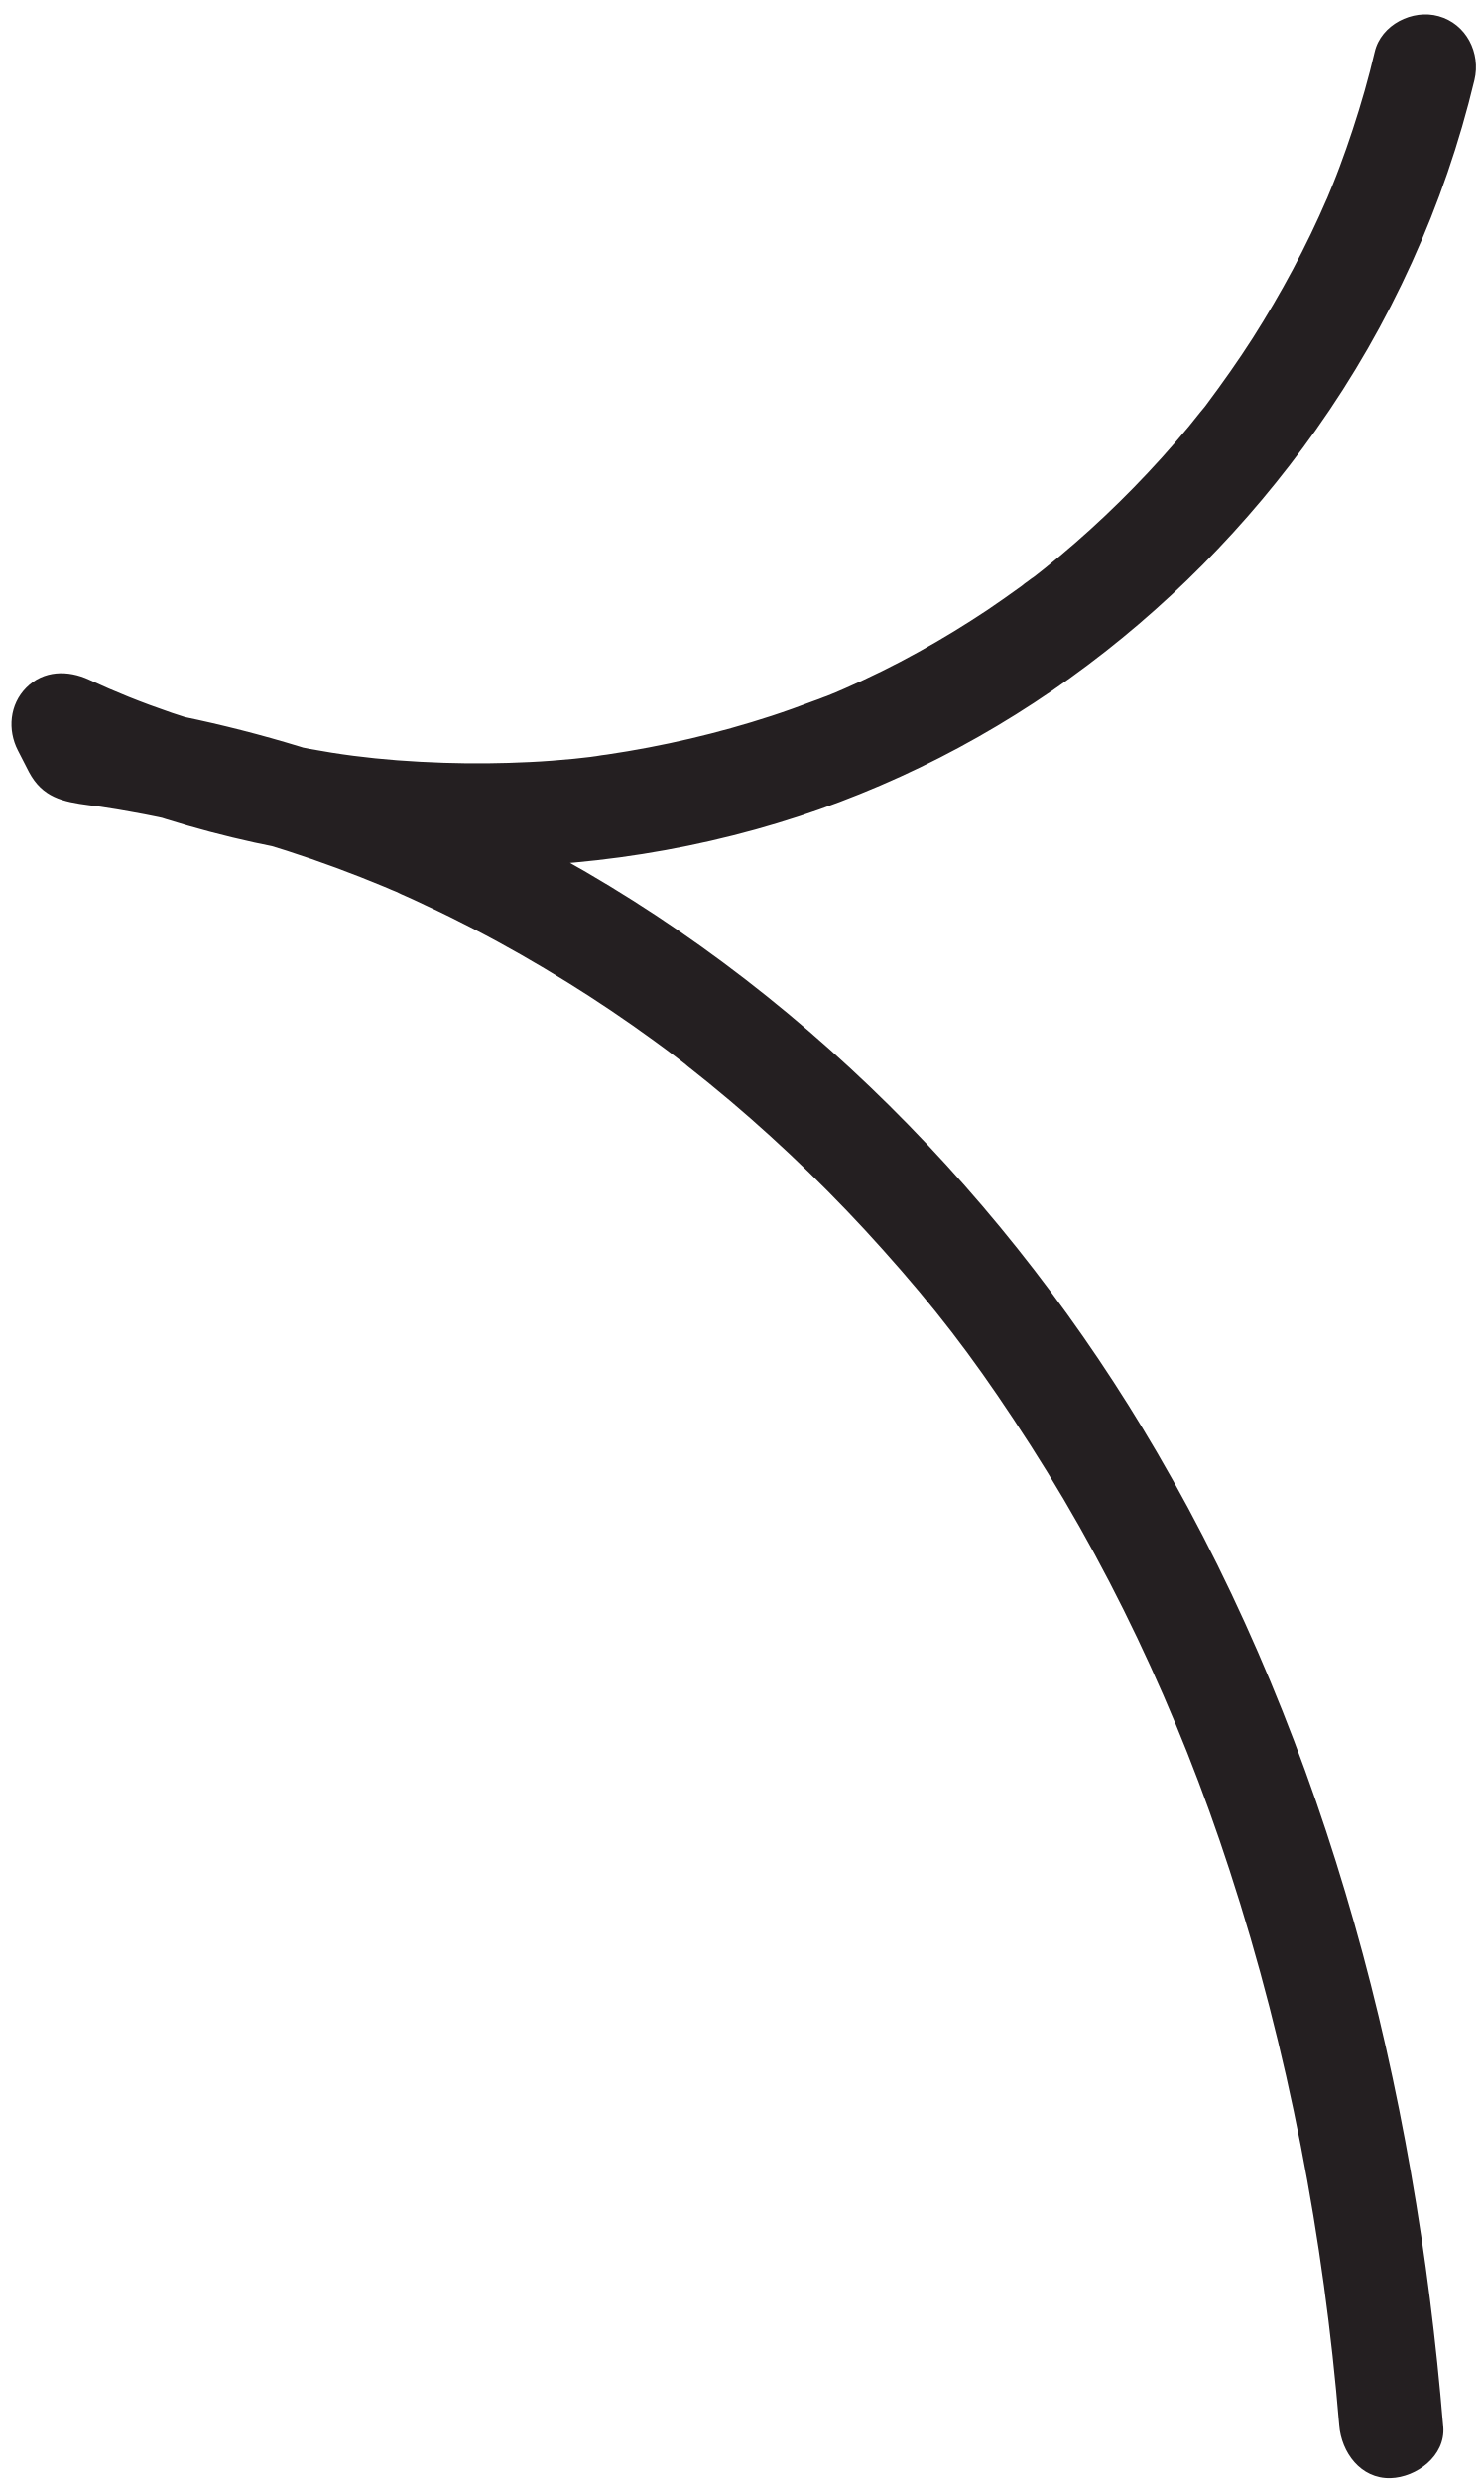
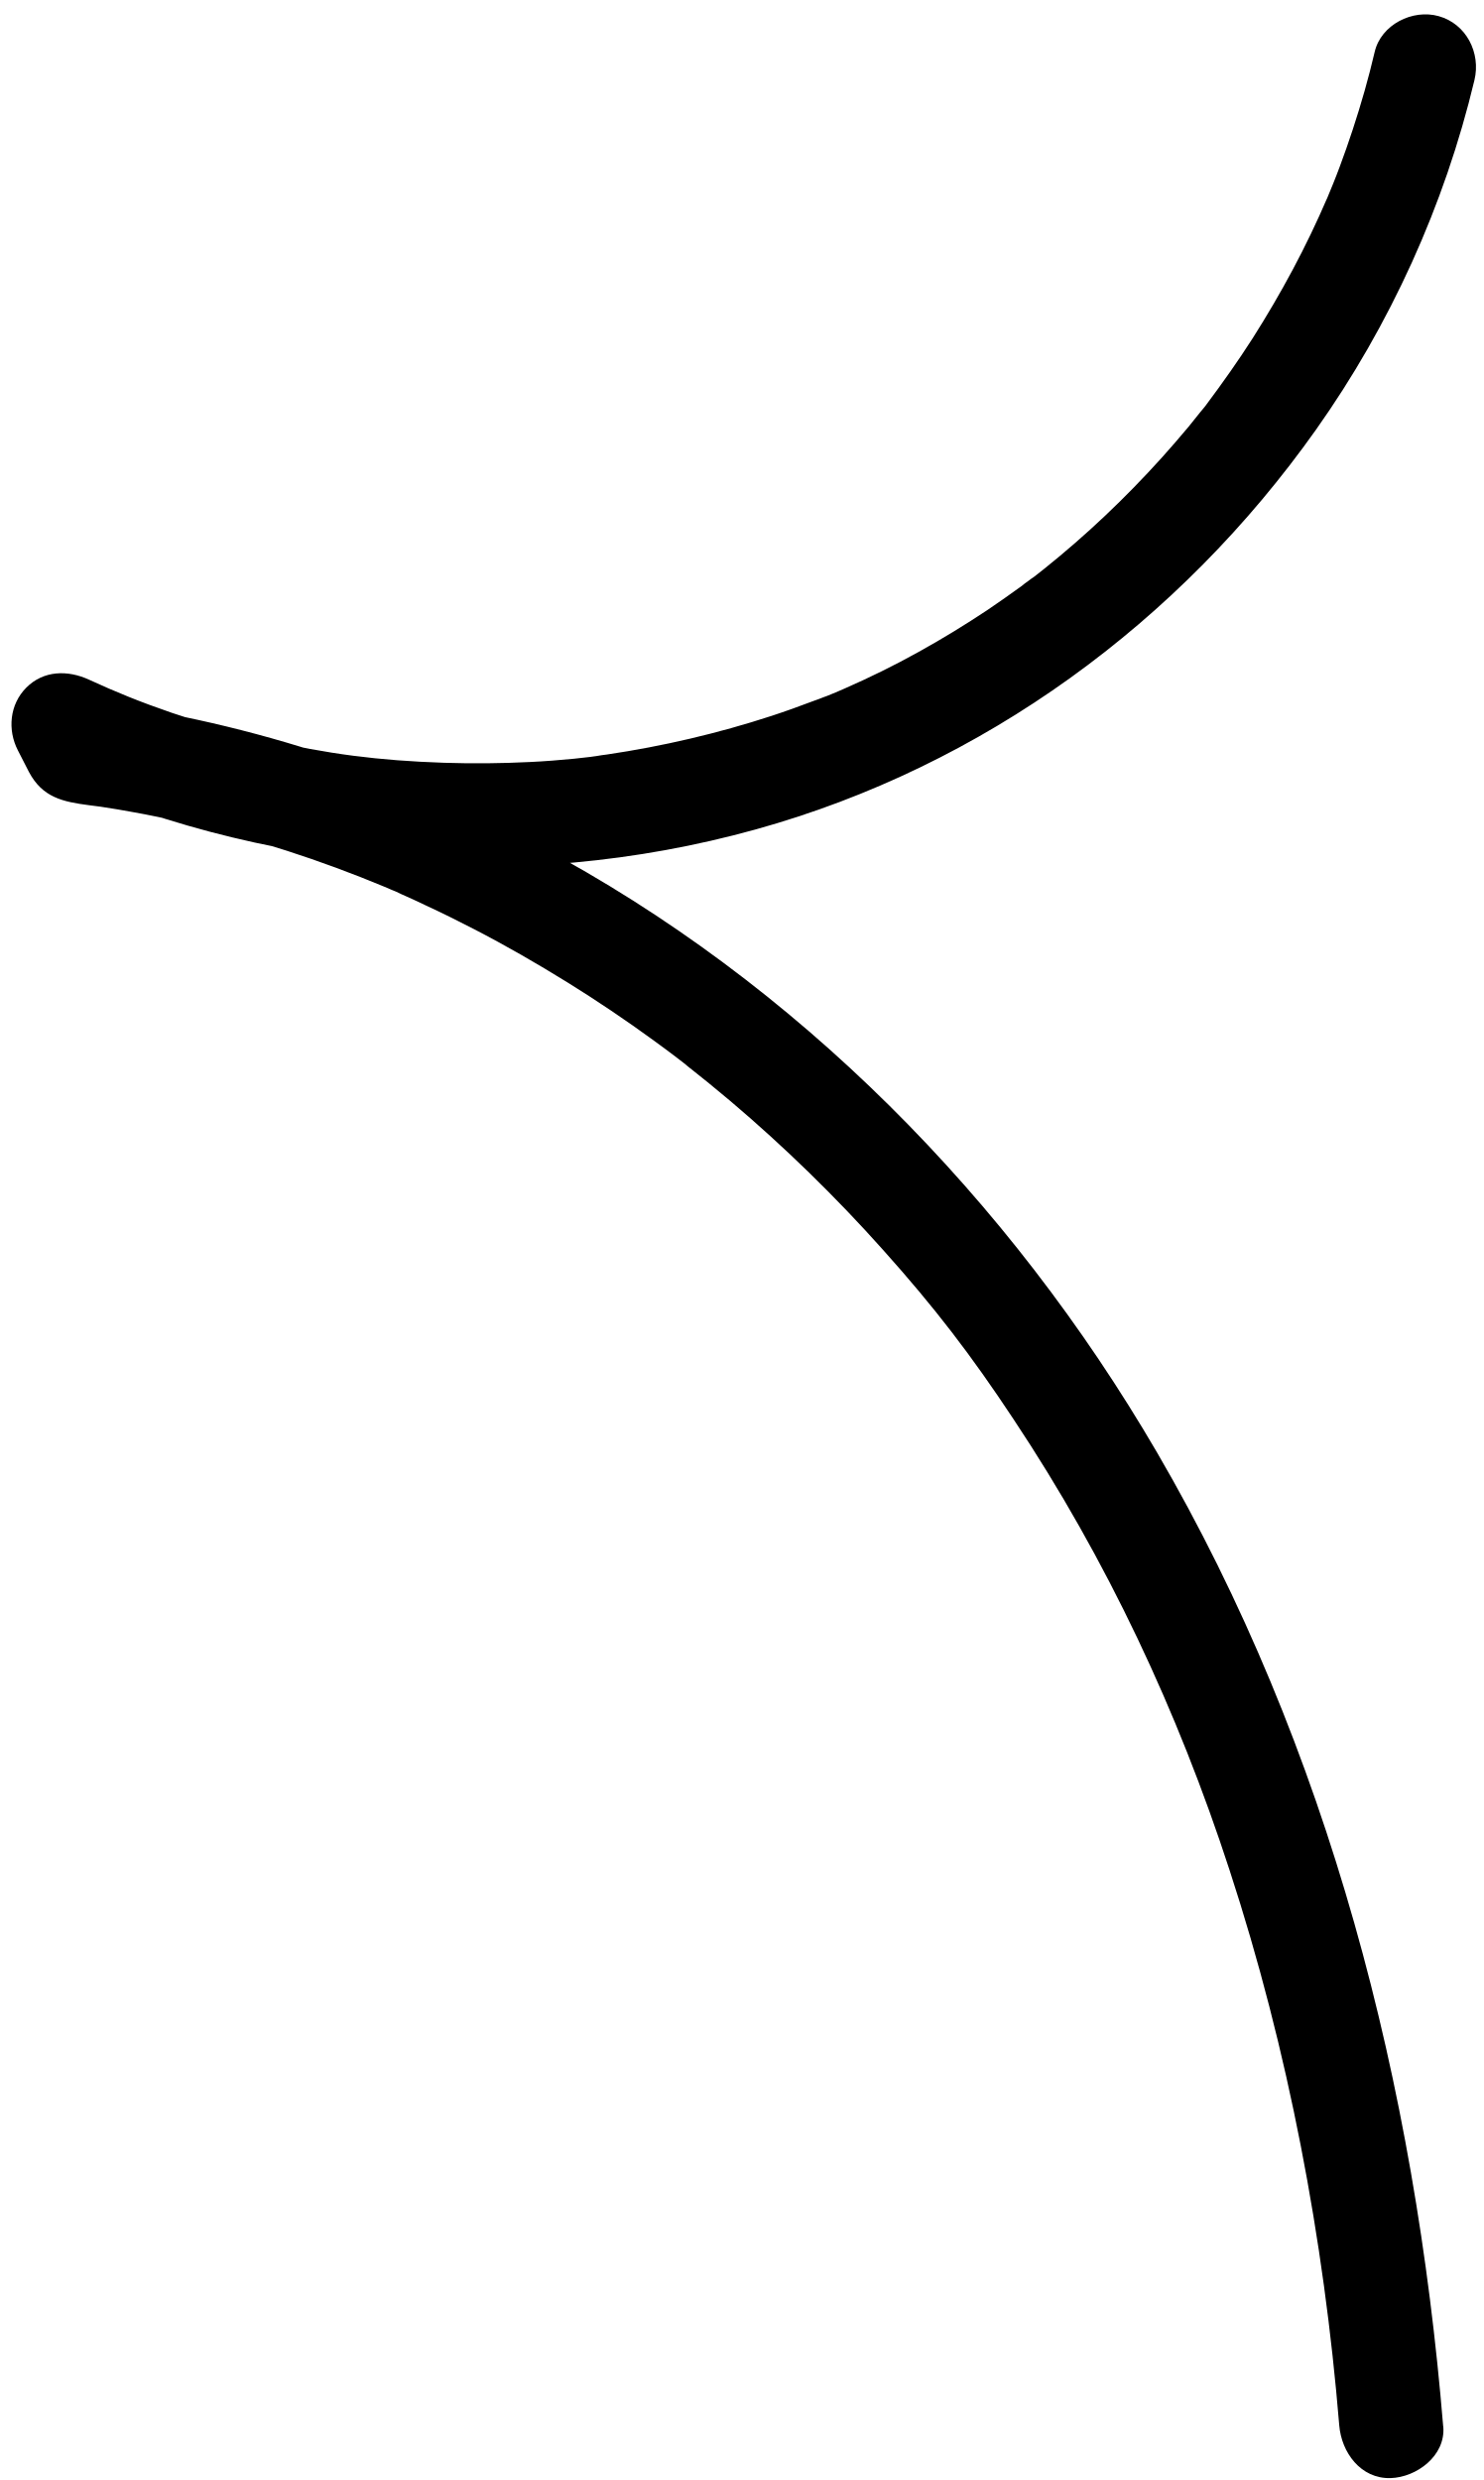
<svg xmlns="http://www.w3.org/2000/svg" width="64" height="107" viewBox="0 0 64 107" fill="none">
-   <path d="M62.268 104.687C61.064 90.04 57.357 75.423 49.913 62.652C43.556 51.759 34.396 42.408 23.219 36.474C17.015 33.185 10.329 31.024 3.353 30.178C3.987 30.551 4.621 30.924 5.255 31.296C5.05 30.905 4.858 30.521 4.653 30.13C3.626 31.151 2.597 32.161 1.58 33.179C11.216 37.674 22.333 38.635 32.597 35.788C42.428 33.064 50.907 26.836 56.782 18.536C59.98 14.019 62.329 8.854 63.616 3.458C63.899 2.28 63.265 1.029 62.074 0.697C60.948 0.38 59.586 1.063 59.312 2.24C59.048 3.372 58.728 4.488 58.364 5.595C58.192 6.125 58 6.66 57.806 7.186C57.713 7.427 57.623 7.678 57.521 7.921C57.464 8.06 57.407 8.198 57.35 8.337C57.334 8.393 57.139 8.836 57.267 8.534C56.366 10.638 55.278 12.656 54.053 14.585C53.428 15.563 52.755 16.512 52.057 17.447C52.035 17.484 51.803 17.782 51.995 17.525C51.925 17.616 51.855 17.706 51.783 17.787C51.62 17.994 51.455 18.192 51.292 18.4C50.905 18.861 50.516 19.314 50.115 19.759C48.558 21.485 46.867 23.09 45.053 24.542C44.933 24.635 44.822 24.726 44.702 24.819C44.702 24.819 44.41 25.05 44.572 24.915C44.762 24.773 44.388 25.045 44.355 25.074C44.258 25.141 44.172 25.204 44.087 25.278C43.6 25.631 43.111 25.975 42.619 26.309C41.65 26.953 40.66 27.561 39.639 28.125C38.602 28.704 37.529 29.23 36.435 29.71C36.183 29.817 35.925 29.936 35.661 30.035C35.297 30.181 35.925 29.936 35.548 30.075C35.398 30.134 35.248 30.194 35.096 30.244C34.503 30.469 33.899 30.688 33.289 30.887C30.975 31.642 28.598 32.197 26.19 32.553C26.03 32.573 25.87 32.594 25.723 32.622C25.684 32.632 25.282 32.674 25.604 32.642C25.323 32.674 25.052 32.703 24.77 32.735C24.136 32.796 23.498 32.848 22.865 32.877C21.631 32.939 20.394 32.95 19.155 32.91C16.331 32.815 14.118 32.532 11.435 31.905C10.072 31.587 8.732 31.201 7.418 30.756C6.046 30.285 4.995 29.856 3.846 29.327C2.93 28.903 1.88 28.917 1.134 29.669C0.413 30.393 0.316 31.492 0.772 32.376C0.935 32.685 1.091 33.006 1.253 33.315C1.835 34.404 2.7 34.593 3.844 34.741C4.036 34.763 4.218 34.788 4.4 34.813C4.077 34.763 4.444 34.823 4.497 34.83C4.874 34.887 5.241 34.947 5.61 35.016C6.421 35.157 7.23 35.33 8.042 35.512C10.963 36.18 13.829 37.111 16.596 38.263C16.596 38.263 17.271 38.553 16.898 38.391C17.037 38.448 17.176 38.505 17.307 38.575C17.646 38.724 17.996 38.882 18.328 39.044C19.044 39.374 19.755 39.727 20.447 40.085C21.819 40.793 23.154 41.563 24.471 42.378C25.751 43.172 27.003 44.015 28.226 44.907C28.531 45.127 28.839 45.358 29.134 45.581C29.251 45.674 29.378 45.765 29.495 45.859C30.077 46.307 29.337 45.724 29.666 46C30.289 46.49 30.905 46.991 31.513 47.505C33.856 49.491 36.056 51.637 38.093 53.919C40.332 56.417 41.895 58.46 43.728 61.229C47.776 67.318 50.821 73.842 53.049 80.682C55.596 88.472 57.122 96.63 57.783 104.641C57.878 105.804 58.703 106.954 59.996 106.918C61.114 106.887 62.372 105.961 62.273 104.706" fill="#241F21" />
+   <path d="M62.268 104.687C61.064 90.04 57.357 75.423 49.913 62.652C43.556 51.759 34.396 42.408 23.219 36.474C17.015 33.185 10.329 31.024 3.353 30.178C3.987 30.551 4.621 30.924 5.255 31.296C5.05 30.905 4.858 30.521 4.653 30.13C3.626 31.151 2.597 32.161 1.58 33.179C11.216 37.674 22.333 38.635 32.597 35.788C42.428 33.064 50.907 26.836 56.782 18.536C59.98 14.019 62.329 8.854 63.616 3.458C63.899 2.28 63.265 1.029 62.074 0.697C60.948 0.38 59.586 1.063 59.312 2.24C59.048 3.372 58.728 4.488 58.364 5.595C58.192 6.125 58 6.66 57.806 7.186C57.713 7.427 57.623 7.678 57.521 7.921C57.464 8.06 57.407 8.198 57.35 8.337C57.334 8.393 57.139 8.836 57.267 8.534C56.366 10.638 55.278 12.656 54.053 14.585C53.428 15.563 52.755 16.512 52.057 17.447C52.035 17.484 51.803 17.782 51.995 17.525C51.925 17.616 51.855 17.706 51.783 17.787C51.62 17.994 51.455 18.192 51.292 18.4C50.905 18.861 50.516 19.314 50.115 19.759C48.558 21.485 46.867 23.09 45.053 24.542C44.933 24.635 44.822 24.726 44.702 24.819C44.702 24.819 44.41 25.05 44.572 24.915C44.762 24.773 44.388 25.045 44.355 25.074C44.258 25.141 44.172 25.204 44.087 25.278C43.6 25.631 43.111 25.975 42.619 26.309C41.65 26.953 40.66 27.561 39.639 28.125C38.602 28.704 37.529 29.23 36.435 29.71C36.183 29.817 35.925 29.936 35.661 30.035C35.297 30.181 35.925 29.936 35.548 30.075C35.398 30.134 35.248 30.194 35.096 30.244C34.503 30.469 33.899 30.688 33.289 30.887C30.975 31.642 28.598 32.197 26.19 32.553C26.03 32.573 25.87 32.594 25.723 32.622C25.684 32.632 25.282 32.674 25.604 32.642C25.323 32.674 25.052 32.703 24.77 32.735C24.136 32.796 23.498 32.848 22.865 32.877C21.631 32.939 20.394 32.95 19.155 32.91C16.331 32.815 14.118 32.532 11.435 31.905C10.072 31.587 8.732 31.201 7.418 30.756C6.046 30.285 4.995 29.856 3.846 29.327C2.93 28.903 1.88 28.917 1.134 29.669C0.413 30.393 0.316 31.492 0.772 32.376C0.935 32.685 1.091 33.006 1.253 33.315C1.835 34.404 2.7 34.593 3.844 34.741C4.036 34.763 4.218 34.788 4.4 34.813C4.077 34.763 4.444 34.823 4.497 34.83C4.874 34.887 5.241 34.947 5.61 35.016C6.421 35.157 7.23 35.33 8.042 35.512C10.963 36.18 13.829 37.111 16.596 38.263C16.596 38.263 17.271 38.553 16.898 38.391C17.037 38.448 17.176 38.505 17.307 38.575C17.646 38.724 17.996 38.882 18.328 39.044C19.044 39.374 19.755 39.727 20.447 40.085C21.819 40.793 23.154 41.563 24.471 42.378C25.751 43.172 27.003 44.015 28.226 44.907C28.531 45.127 28.839 45.358 29.134 45.581C29.251 45.674 29.378 45.765 29.495 45.859C30.077 46.307 29.337 45.724 29.666 46C30.289 46.49 30.905 46.991 31.513 47.505C33.856 49.491 36.056 51.637 38.093 53.919C40.332 56.417 41.895 58.46 43.728 61.229C47.776 67.318 50.821 73.842 53.049 80.682C55.596 88.472 57.122 96.63 57.783 104.641C57.878 105.804 58.703 106.954 59.996 106.918C61.114 106.887 62.372 105.961 62.273 104.706" fill="#000000" />
</svg>
